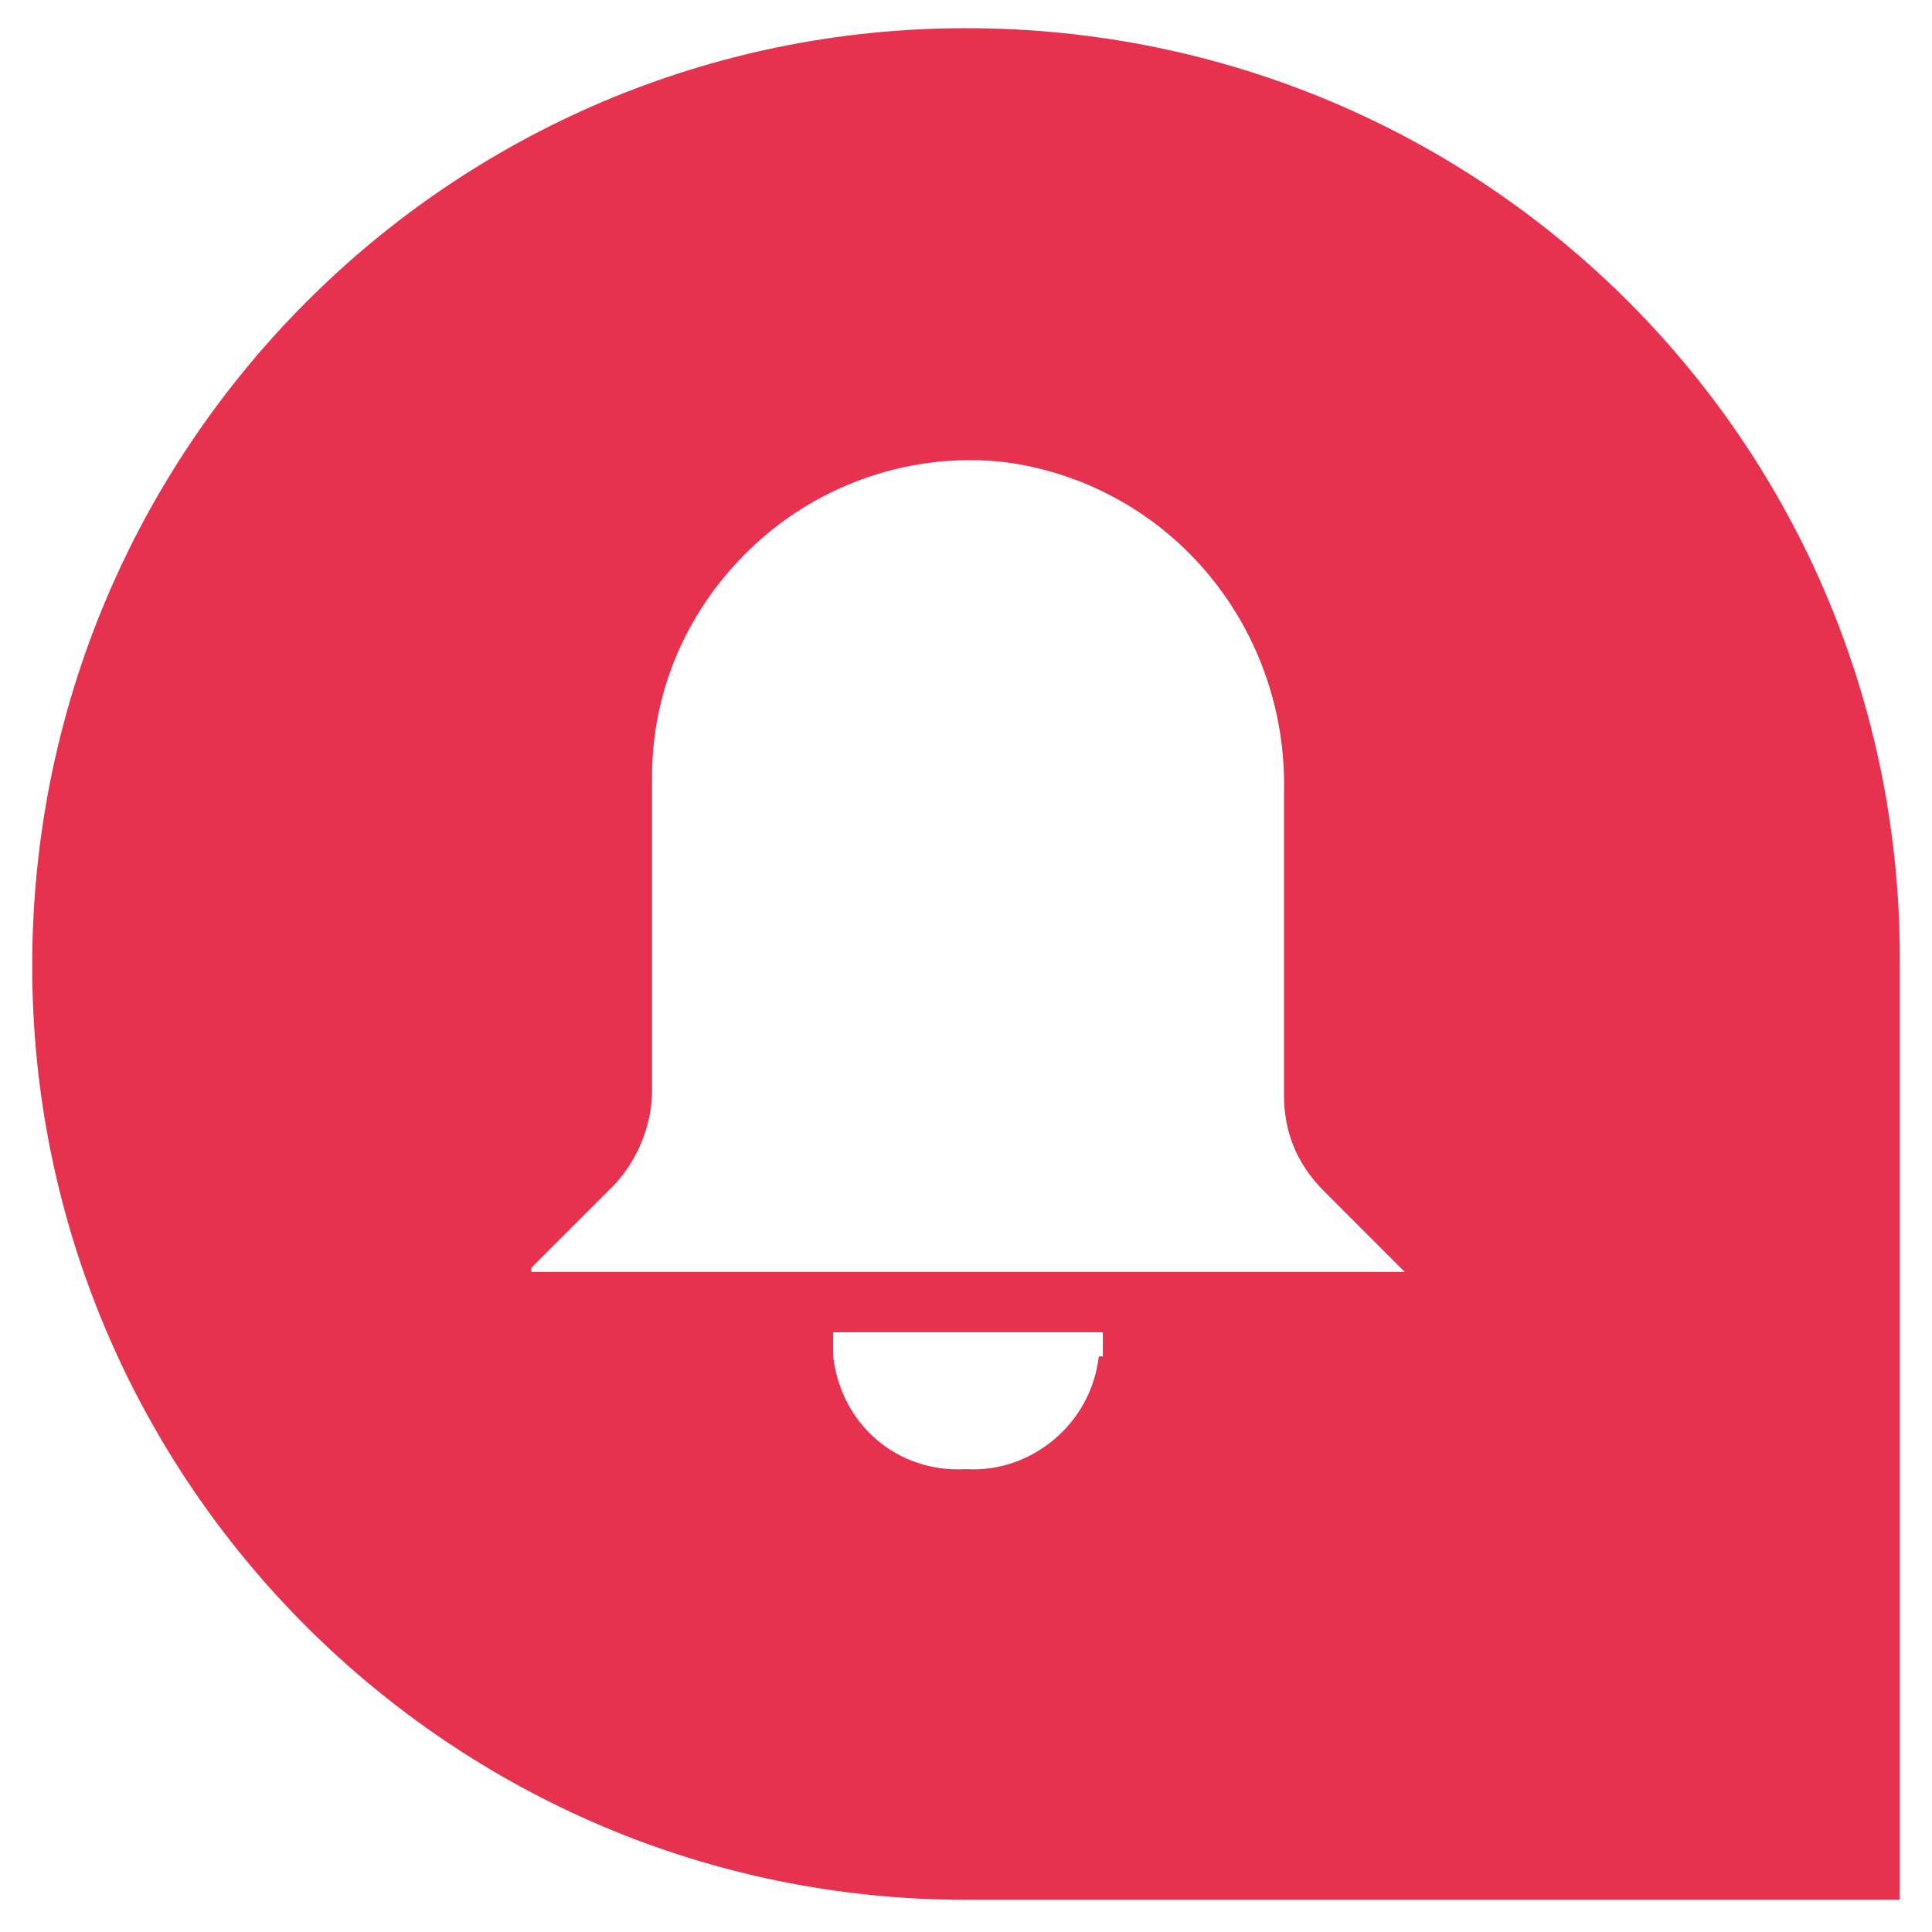
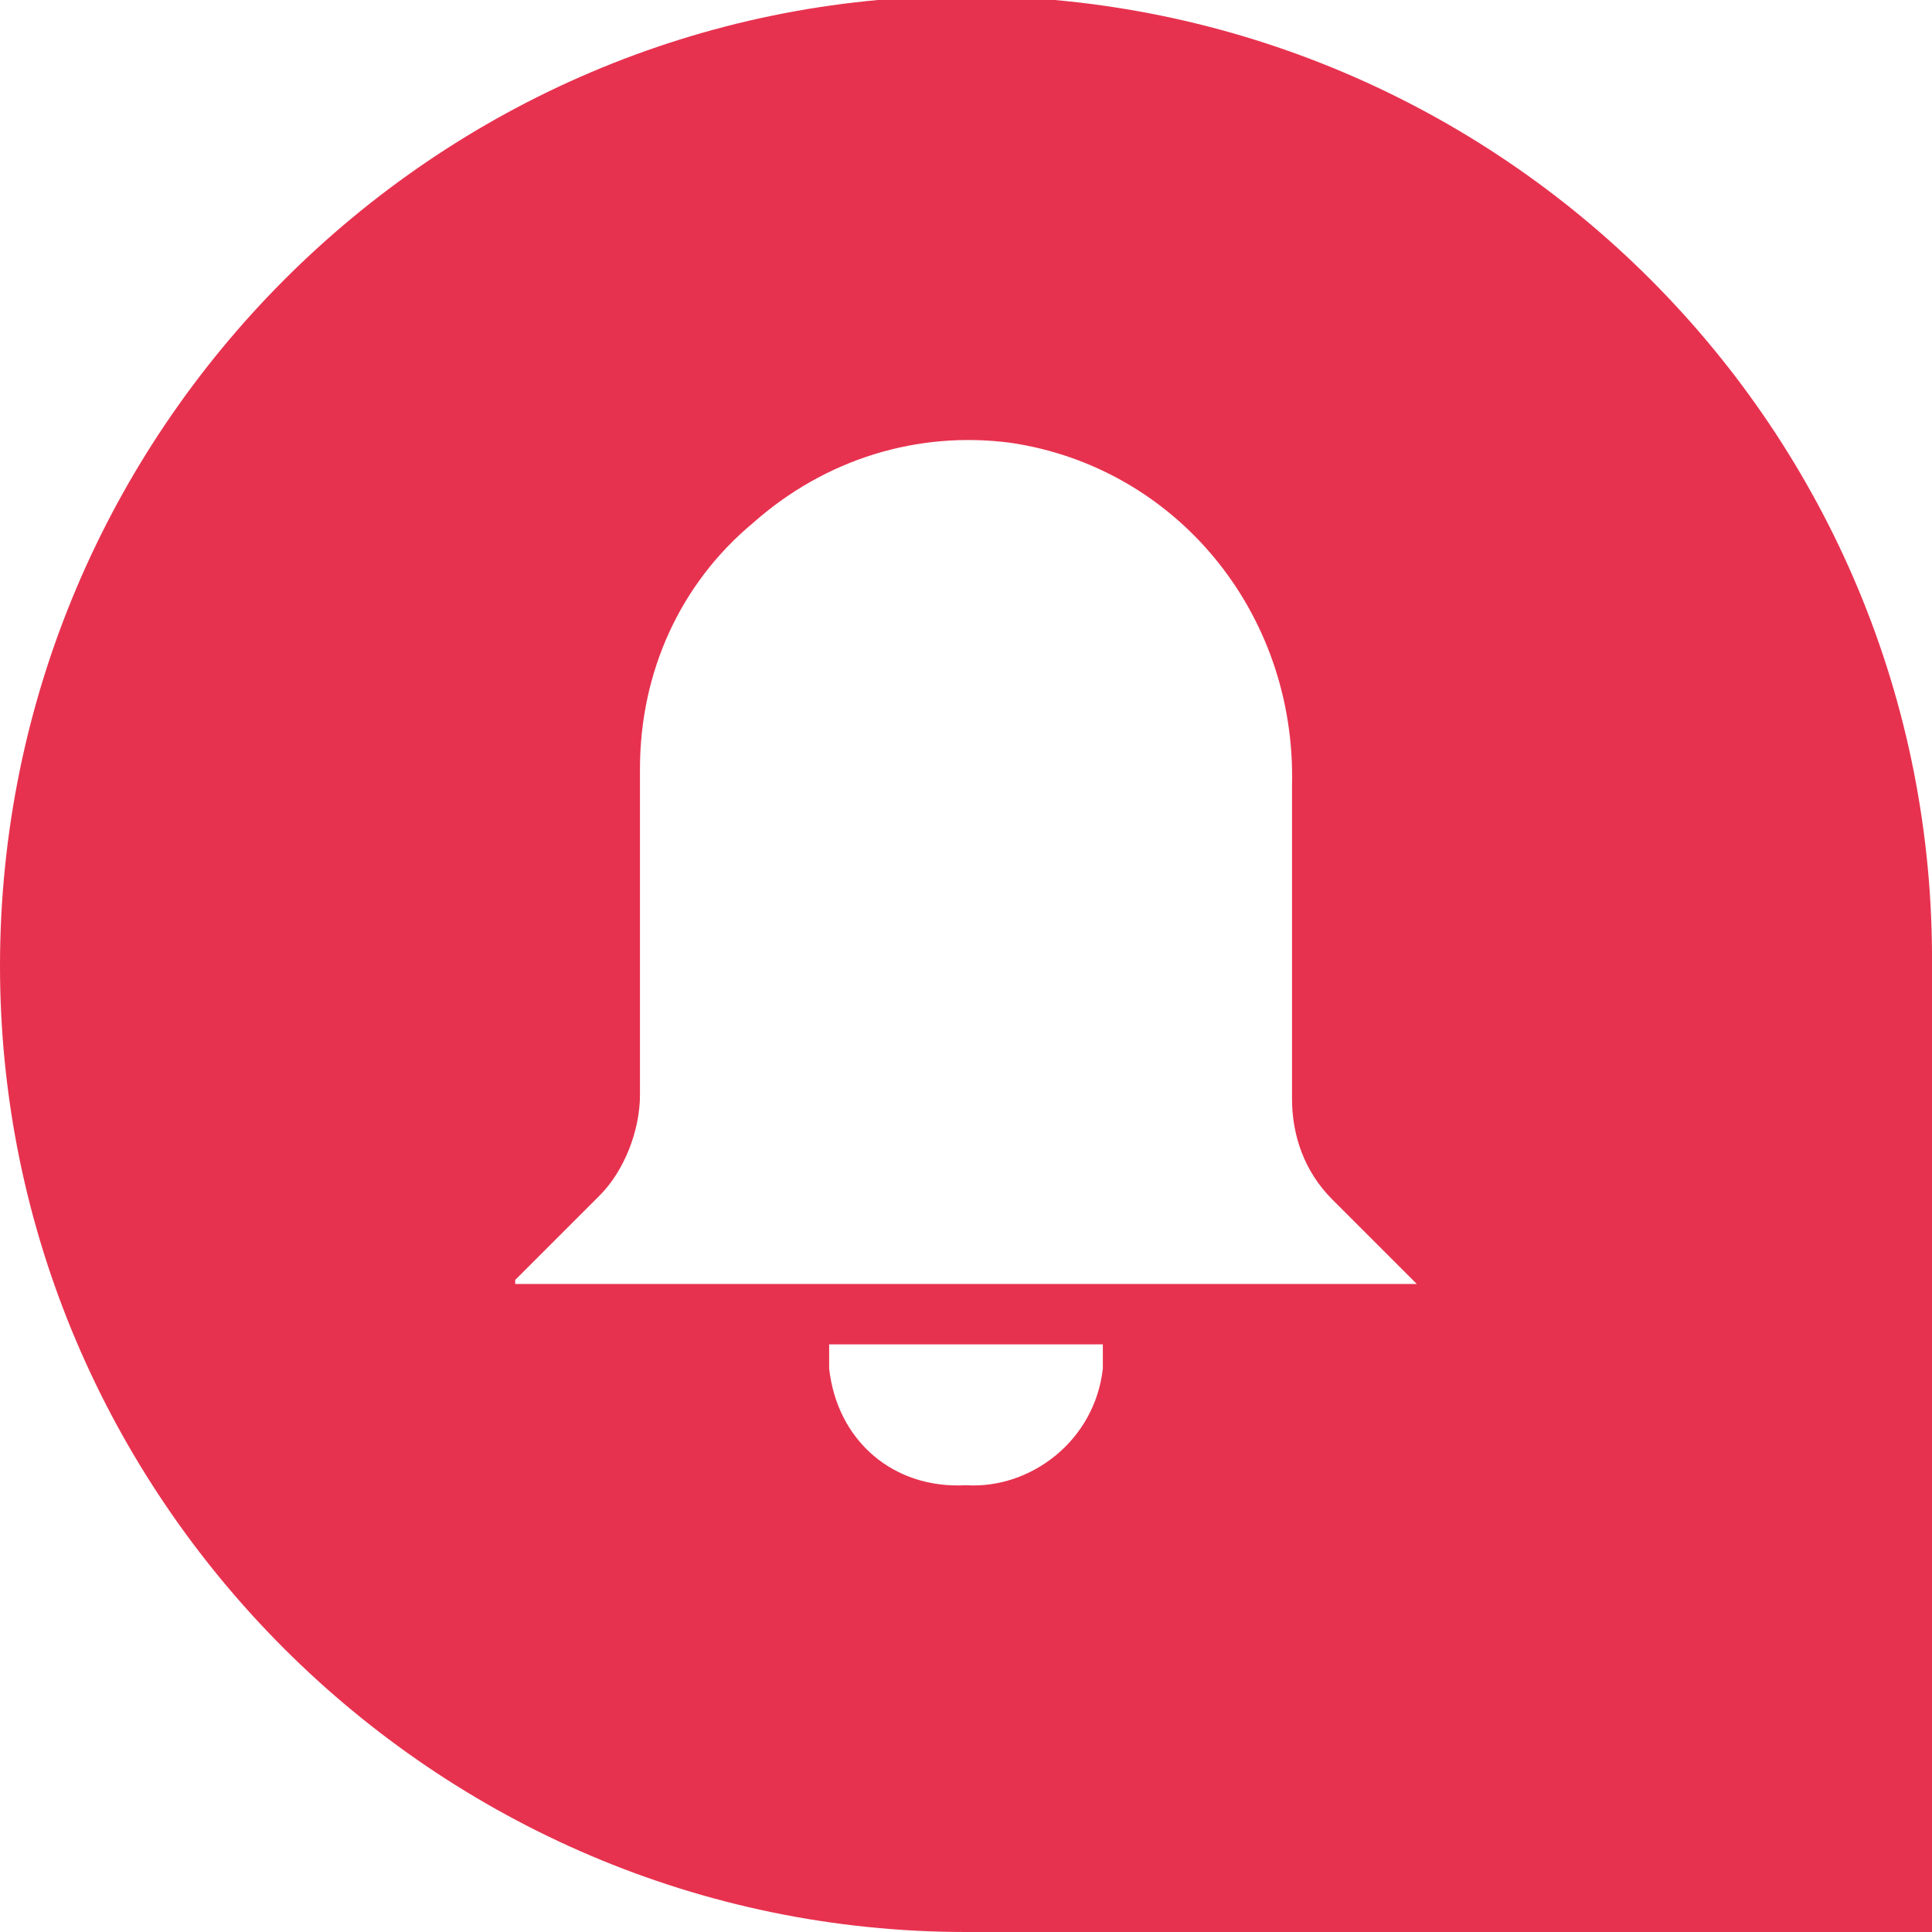
<svg xmlns="http://www.w3.org/2000/svg" version="1.1" id="Layer_1" x="0px" y="0px" viewBox="0 0 48 48" style="enable-background:new 0 0 48 48;" xml:space="preserve">
  <style type="text/css">
	.st0{fill:#E7324F;}
</style>
-   <path class="st0" d="M24,0.7C11.2,0.7,0.8,11.1,0.8,24c0,12.8,10.4,23.2,23.2,23.2h23.2V24C47.3,11.1,36.9,0.7,24,0.7z M27.3,33.7  c-0.2,1.7-1.7,2.9-3.3,2.8c-1.7,0.1-3.1-1.1-3.3-2.8v-0.6h6.7V33.7z M13.2,31.5l2-2c0.6-0.6,1-1.5,1-2.4v-7.8c0-2.3,1-4.4,2.7-5.9  c1.7-1.5,4-2.2,6.2-1.9c4,0.6,6.9,4.1,6.8,8.2v7.5c0,0.9,0.3,1.7,1,2.4l2,2H13.2z" />
+   <path class="st0" d="M24-0.1C10.8-0.1,0,10.7,0,24c0,13.2,10.8,24,24,24h24V24C48.1,10.7,37.3-0.1,24-0.1z M27.4,34  c-0.2,1.8-1.8,3-3.4,2.9c-1.8,0.1-3.2-1.1-3.4-2.9v-0.6h6.8L27.4,34L27.4,34z M12.8,31.8l2.1-2.1c0.6-0.6,1-1.6,1-2.5v-8.1  c0-2.4,1-4.6,2.8-6.1c1.8-1.6,4.1-2.3,6.4-2c4.1,0.6,7.1,4.2,7,8.5v7.8c0,0.9,0.3,1.8,1,2.5l2.1,2.1H12.8V31.8z" />
</svg>
